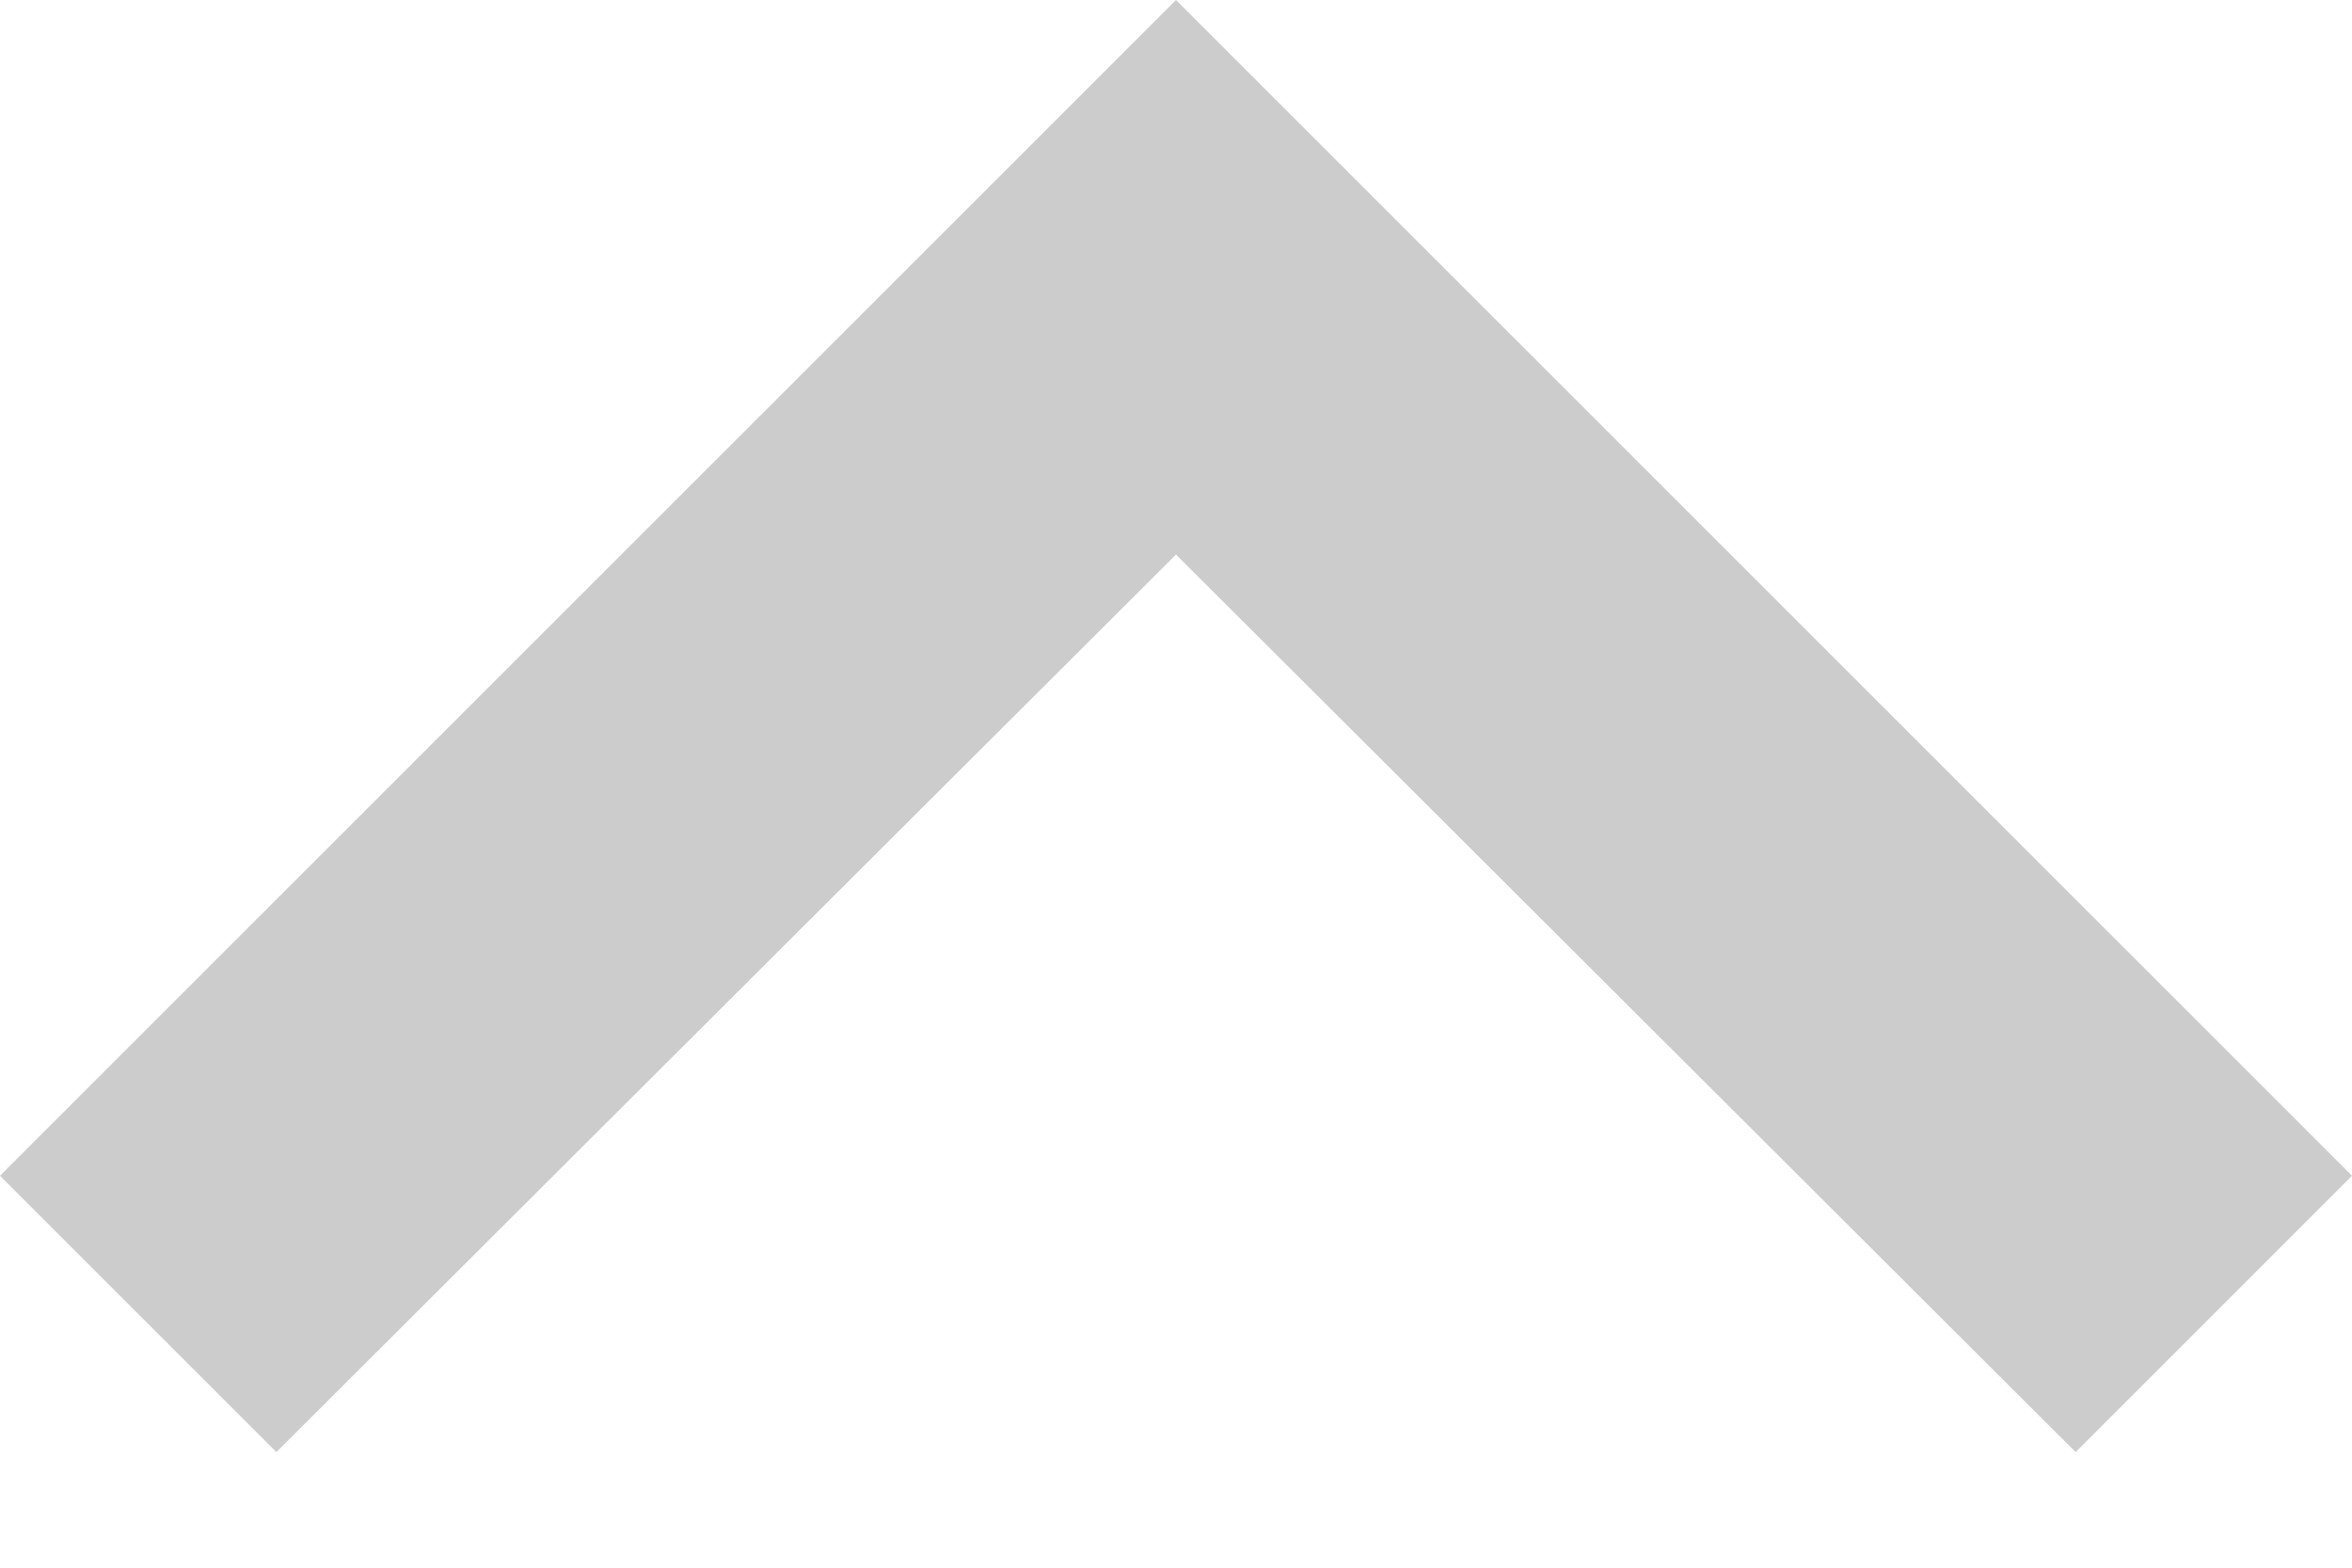
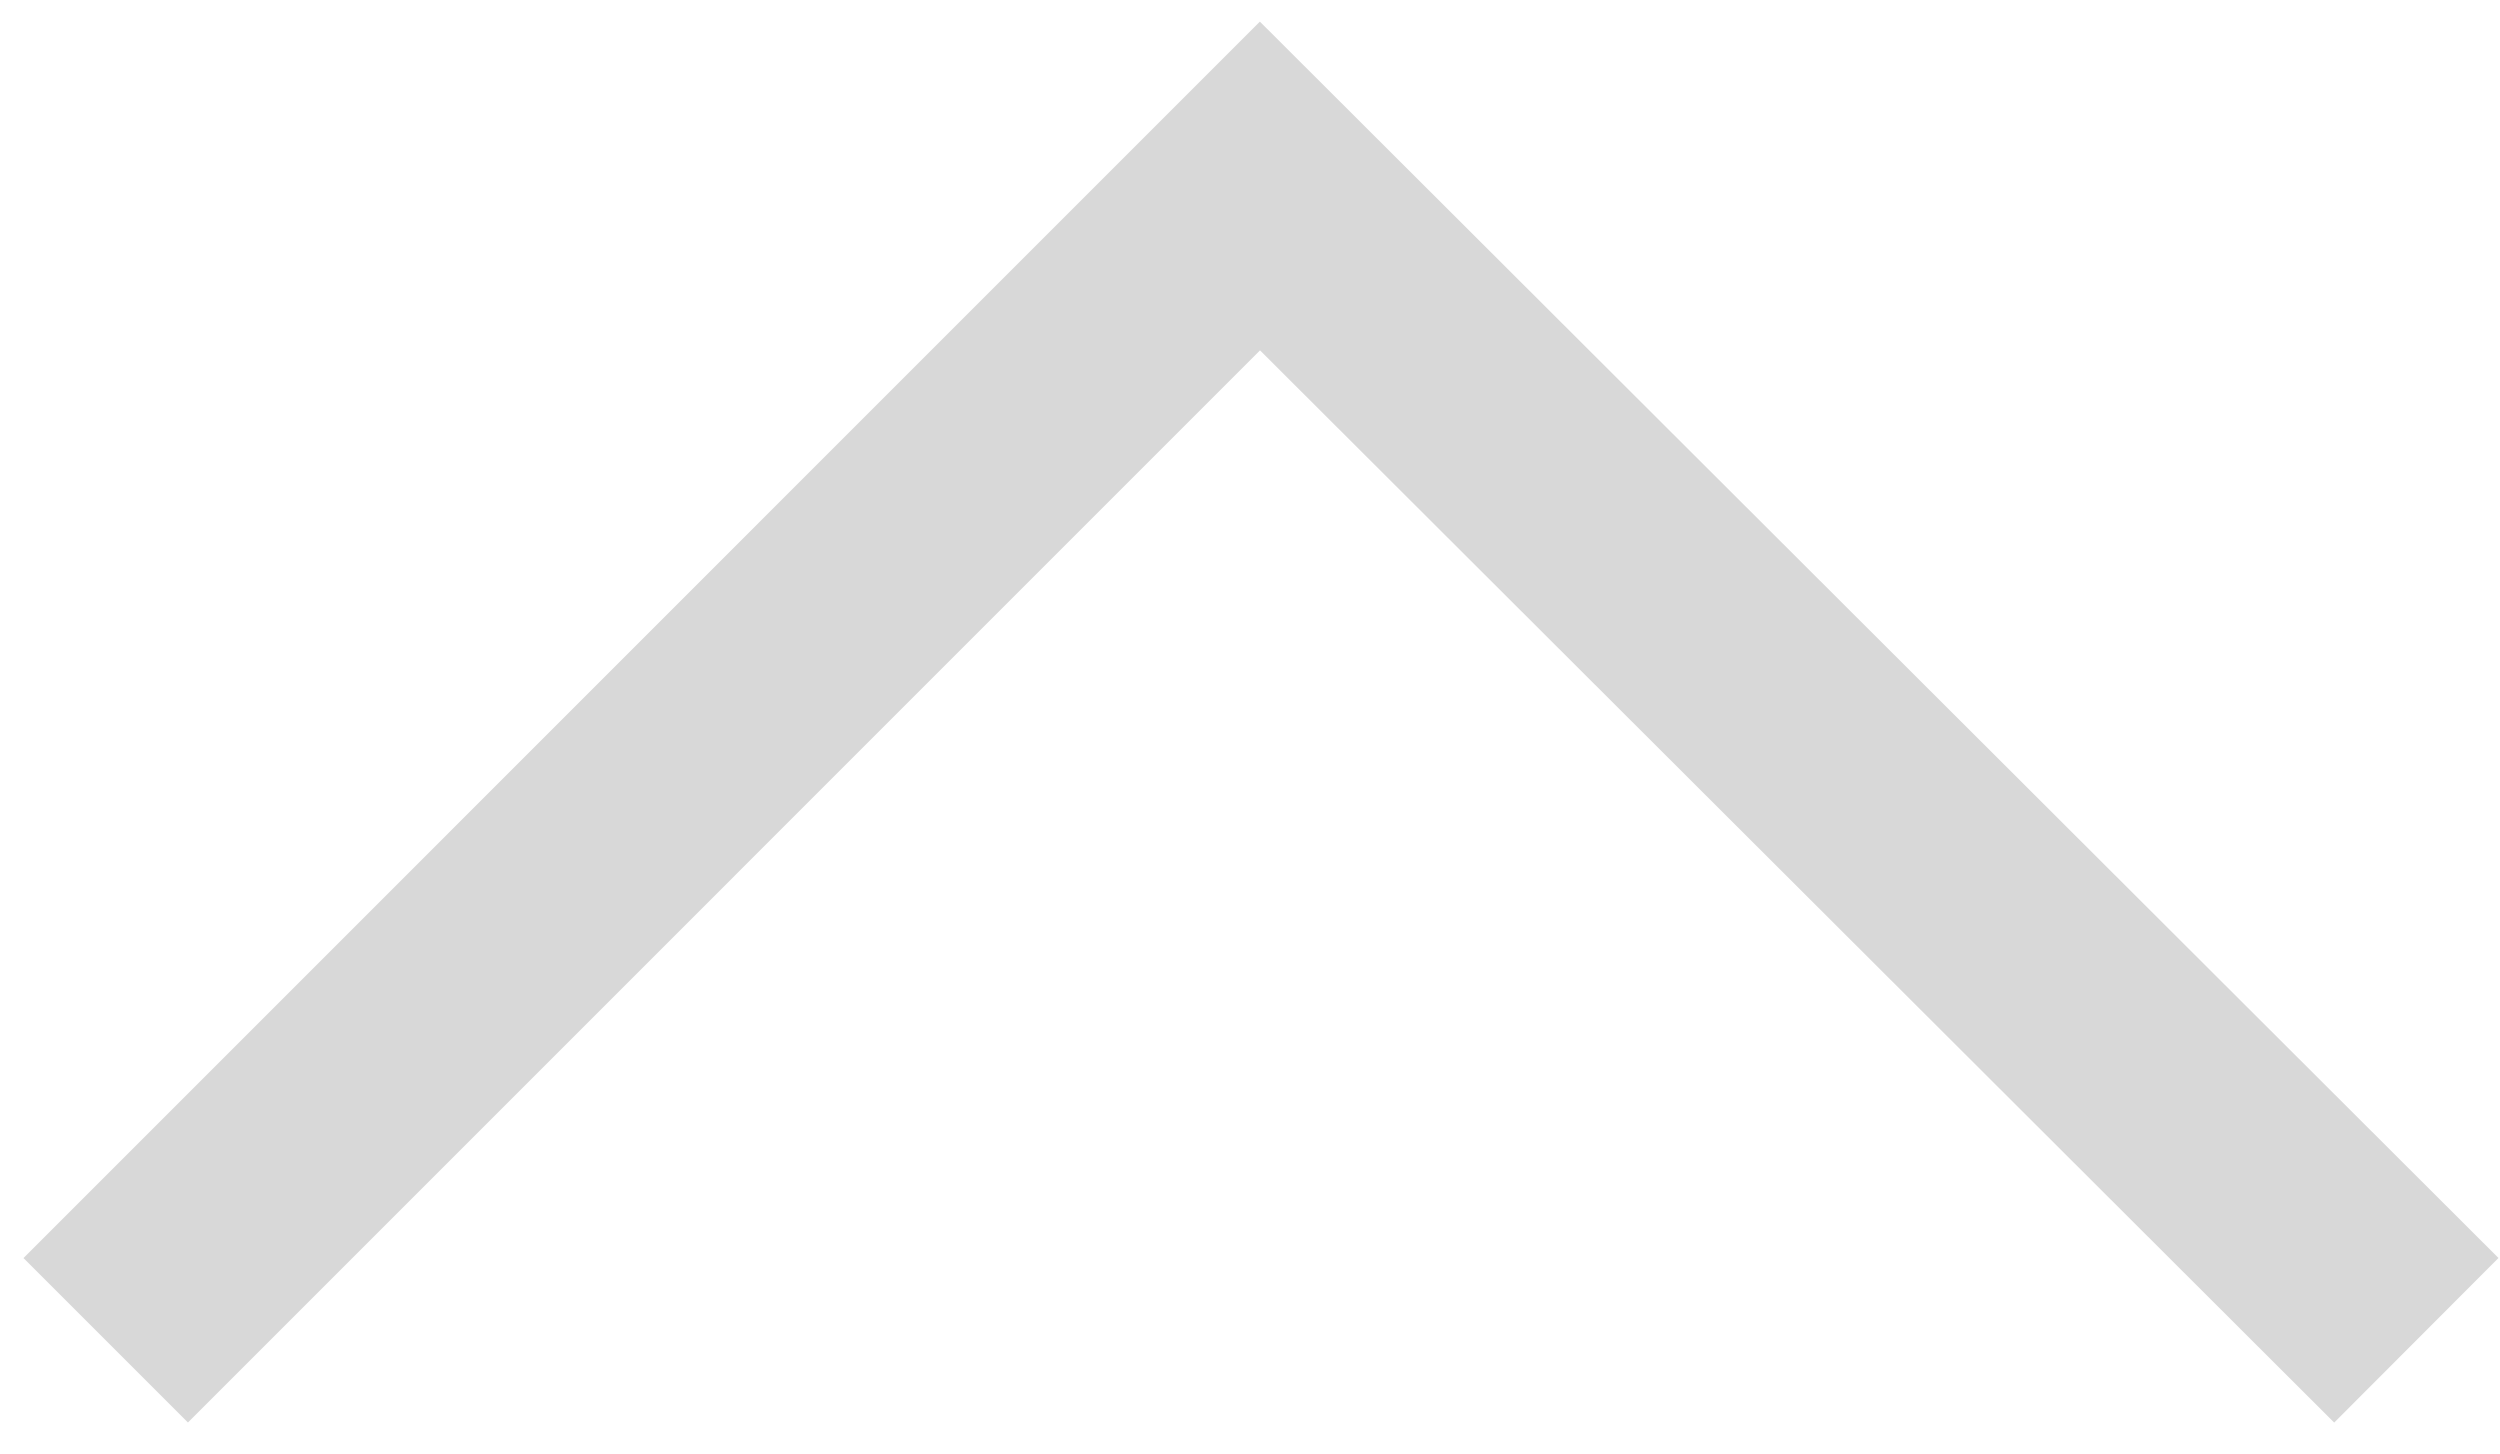
- <svg xmlns="http://www.w3.org/2000/svg" width="12px" height="8px" viewBox="0 0 12 8" version="1.1">
+ <svg xmlns="http://www.w3.org/2000/svg" width="43px" height="25px" viewBox="0 0 43 25" version="1.1">
  <defs />
  <g id="Page-1" stroke="none" stroke-width="1" fill="none" fill-rule="evenodd">
-     <g id="ic_expand_less_black_24px" transform="translate(-6, -8)" fill="#CCCCCC" fill-rule="nonzero">
-       <polygon id="Shape" points="12 8 6 14 7.41 15.41 12 10.83 16.59 15.41 18 14" />
+     <g id="showLessIcon" transform="translate(1, 3)" stroke="#D8D8D8" stroke-width="4">
+       <polyline id="Path-2" points="0.818 20.053 20.671 0.199 40.561 20.053" />
    </g>
  </g>
</svg>
